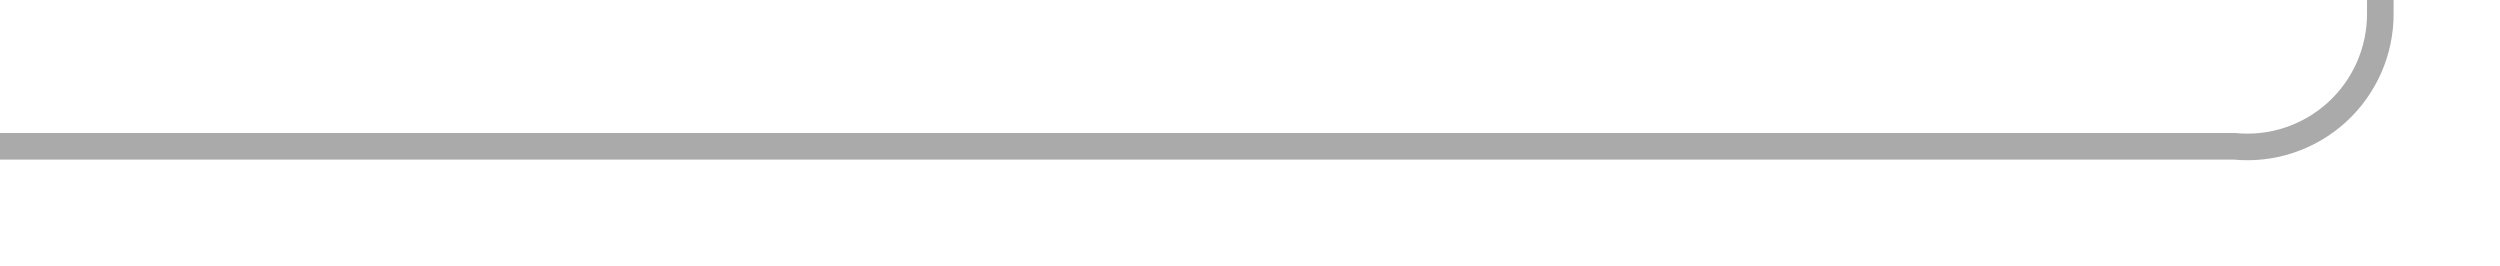
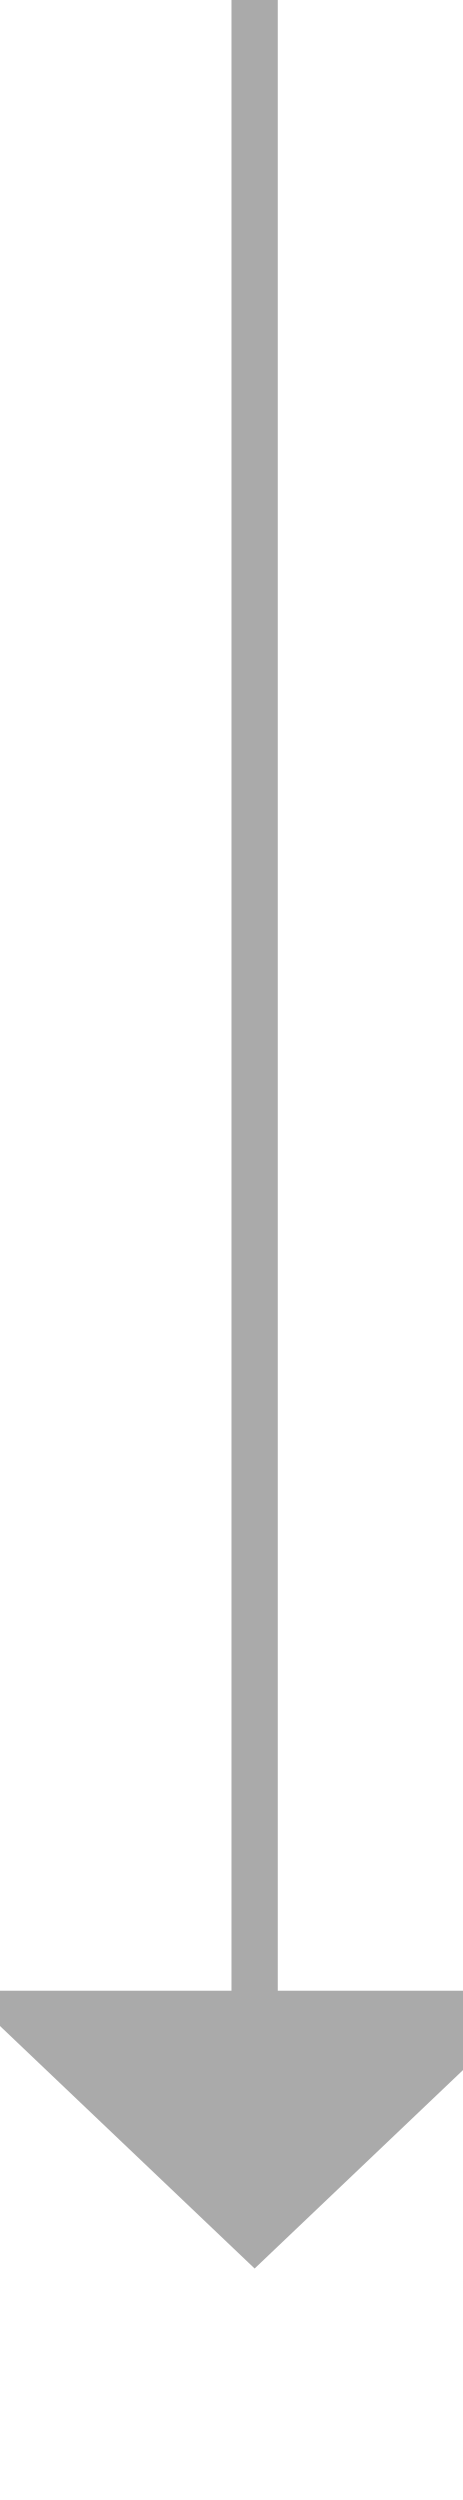
- <svg xmlns="http://www.w3.org/2000/svg" version="1.1" width="94px" height="10px" preserveAspectRatio="xMinYMid meet" viewBox="181 282  94 8">
-   <path d="M 181 286.5  L 265 286.5  A 5 5 0 0 0 270.5 281.5 L 270.5 180  A 5 5 0 0 1 275.5 175.5 L 284 175.5  " stroke-width="1" stroke="#aaaaaa" fill="none" />
-   <path d="M 283 181.8  L 289 175.5  L 283 169.2  L 283 181.8  Z " fill-rule="nonzero" fill="#aaaaaa" stroke="none" />
+ <svg xmlns="http://www.w3.org/2000/svg" version="1.1" width="10px" height="54px" preserveAspectRatio="xMidYMin meet" viewBox="335 423  8 54">
+   <path d="M 339.5 423  L 339.5 467  " stroke-width="1" stroke="#aaaaaa" fill="none" />
+   <path d="M 333.2 466  L 339.5 472  L 345.8 466  L 333.2 466  Z " fill-rule="nonzero" fill="#aaaaaa" stroke="none" />
</svg>
